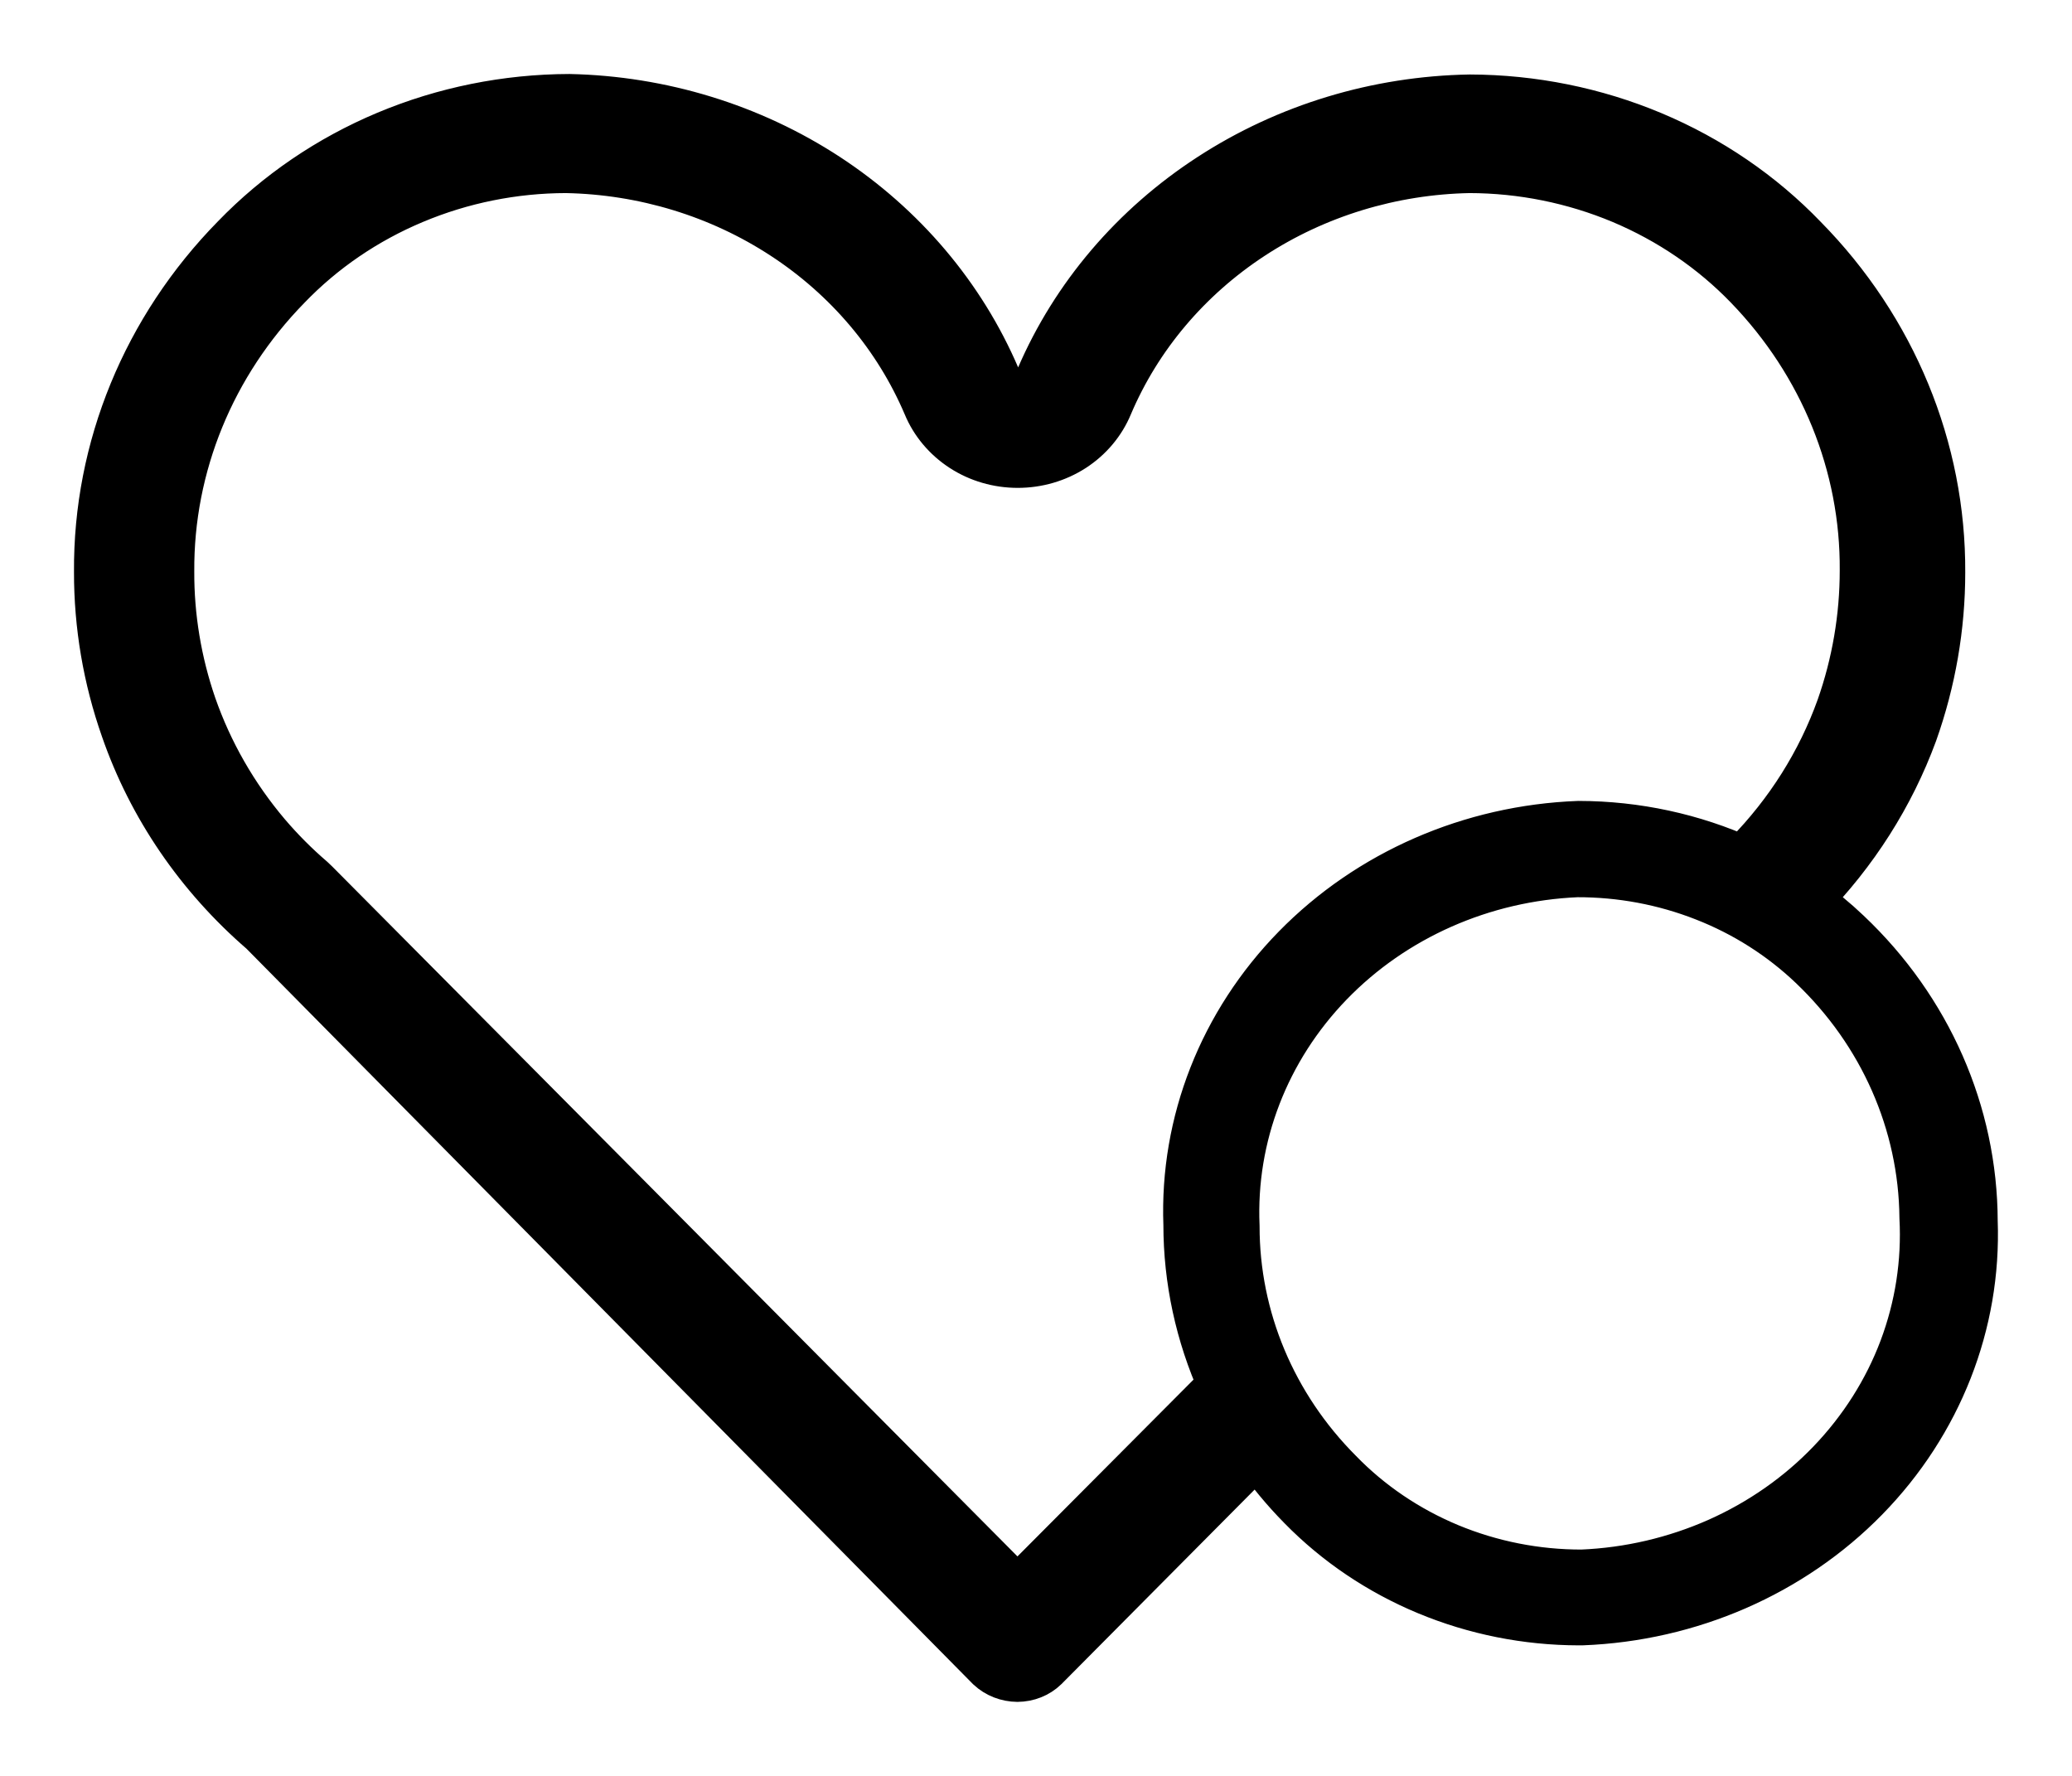
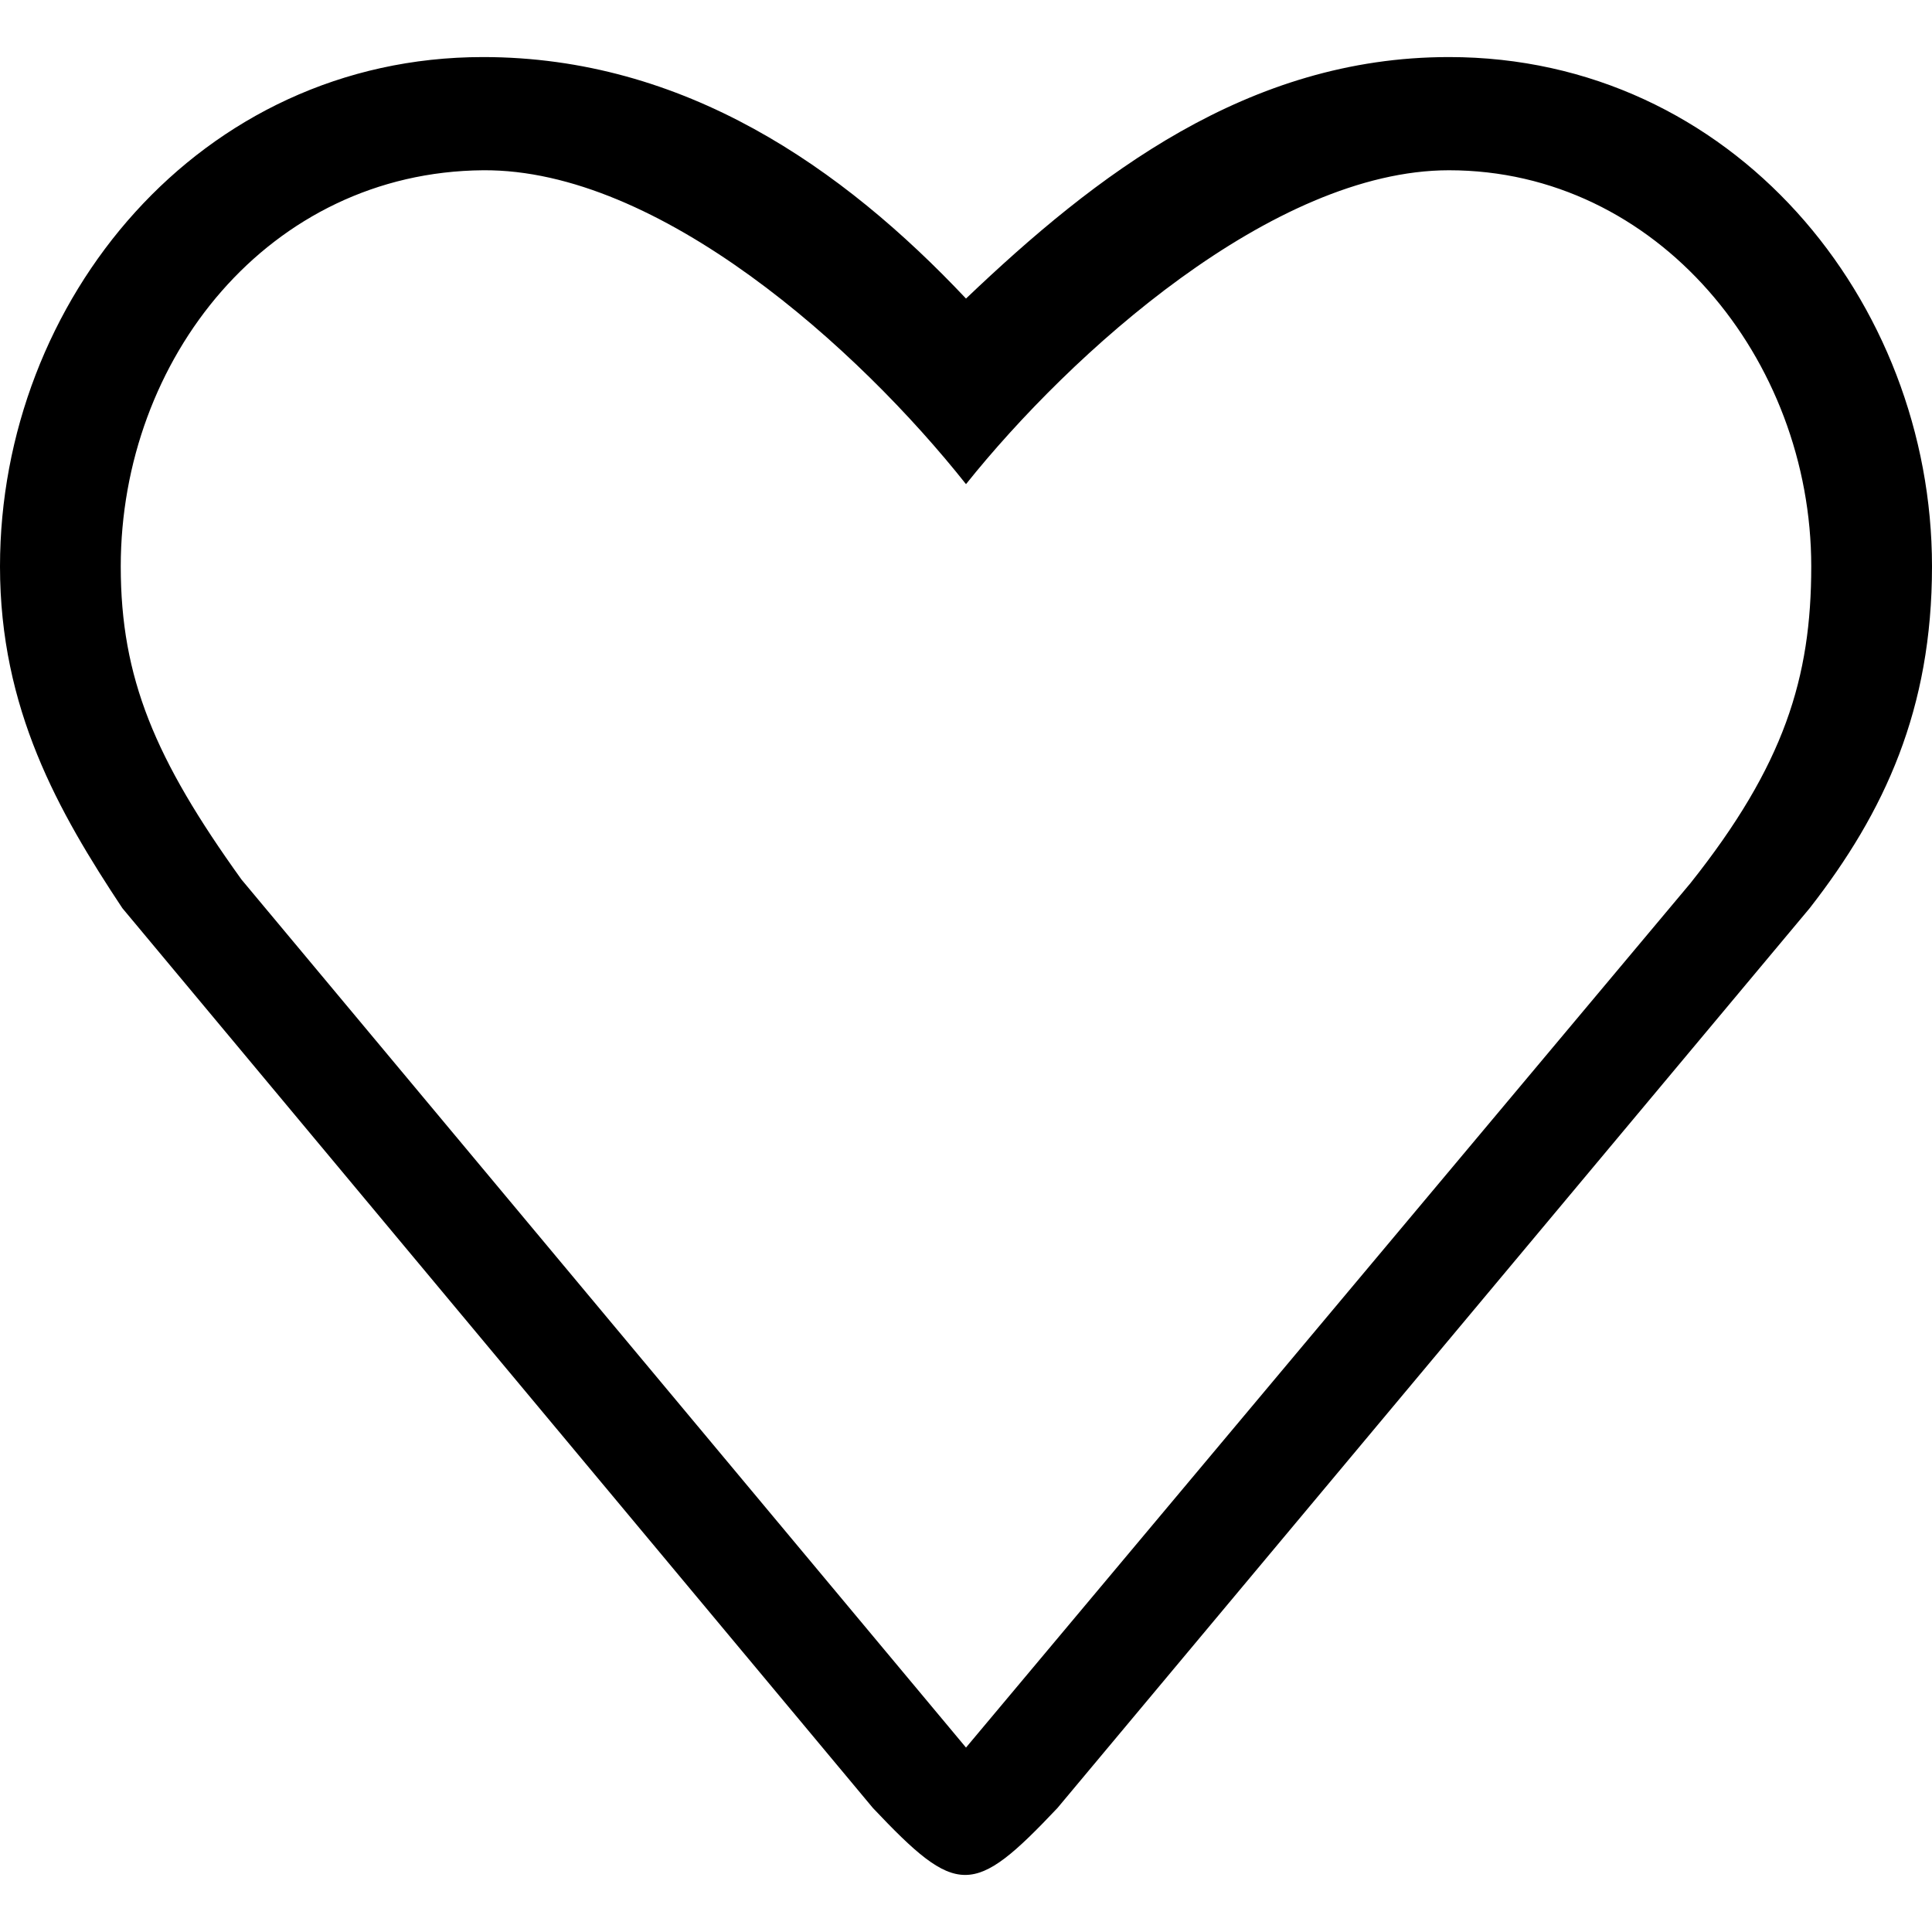
- <svg xmlns="http://www.w3.org/2000/svg" width="21" height="18" viewBox="0 0 21 18" fill="none">
-   <path d="M18.307 9.125C18.787 8.636 19.155 8.057 19.387 7.426C19.573 6.903 19.668 6.354 19.668 5.803C19.675 4.549 19.177 3.34 18.274 2.423C17.846 1.978 17.325 1.622 16.744 1.378C16.163 1.134 15.534 1.007 14.898 1.005C13.961 1.021 13.049 1.297 12.275 1.8C11.501 2.302 10.899 3.008 10.545 3.831C10.527 3.875 10.496 3.913 10.456 3.94C10.415 3.968 10.367 3.983 10.318 3.985C10.268 3.982 10.22 3.966 10.18 3.937C10.139 3.909 10.109 3.871 10.091 3.826C9.74 3.007 9.144 2.303 8.376 1.8C7.608 1.298 6.702 1.02 5.77 1C5.133 1.002 4.504 1.129 3.922 1.373C3.34 1.617 2.818 1.973 2.388 2.418C1.488 3.335 0.991 4.544 1 5.797C0.999 6.337 1.09 6.873 1.27 7.385C1.542 8.17 2.024 8.876 2.669 9.433L10.037 16.892C10.111 16.961 10.209 16.999 10.312 17C10.414 16.999 10.511 16.961 10.582 16.892L12.743 14.716C12.878 14.911 13.029 15.094 13.197 15.264C13.555 15.63 13.989 15.922 14.471 16.122C14.953 16.322 15.474 16.426 16 16.427H16.033C17.124 16.385 18.154 15.936 18.897 15.177C19.64 14.418 20.035 13.411 19.997 12.377C19.994 11.283 19.534 10.236 18.717 9.463C18.589 9.341 18.452 9.228 18.307 9.125ZM10.312 16.13L3.193 8.962L3.15 8.921C2.986 8.78 2.835 8.628 2.696 8.465C2.365 8.074 2.111 7.63 1.945 7.154C1.794 6.715 1.717 6.255 1.719 5.792C1.712 4.718 2.136 3.682 2.907 2.894C3.266 2.521 3.703 2.223 4.19 2.019C4.678 1.814 5.204 1.708 5.737 1.707C6.528 1.722 7.297 1.957 7.948 2.383C8.6 2.809 9.104 3.407 9.4 4.103C9.472 4.277 9.598 4.427 9.761 4.533C9.924 4.639 10.117 4.695 10.315 4.695C10.513 4.695 10.706 4.639 10.87 4.533C11.033 4.427 11.159 4.277 11.231 4.103C11.526 3.407 12.031 2.809 12.682 2.383C13.333 1.957 14.102 1.722 14.893 1.707C15.426 1.708 15.953 1.815 16.44 2.019C16.927 2.224 17.364 2.522 17.723 2.894C18.485 3.682 18.904 4.714 18.896 5.782C18.896 6.255 18.816 6.726 18.658 7.175C18.458 7.732 18.136 8.244 17.713 8.675V8.7L17.68 8.731C17.156 8.493 16.582 8.369 16 8.368C14.91 8.409 13.882 8.858 13.14 9.616C12.398 10.374 12.003 11.379 12.041 12.412C12.041 12.972 12.161 13.526 12.392 14.041L10.312 16.13ZM16.033 15.956C15.569 15.957 15.11 15.866 14.685 15.69C14.26 15.513 13.878 15.255 13.564 14.931C12.89 14.255 12.515 13.359 12.516 12.428C12.477 11.517 12.819 10.629 13.469 9.957C14.119 9.285 15.024 8.885 15.984 8.844C16.428 8.843 16.867 8.925 17.277 9.086C17.687 9.246 18.059 9.483 18.372 9.781C19.087 10.461 19.492 11.38 19.501 12.341C19.525 12.794 19.455 13.248 19.294 13.676C19.133 14.104 18.883 14.497 18.561 14.833C18.239 15.169 17.849 15.441 17.415 15.634C16.981 15.826 16.512 15.936 16.033 15.956Z" fill="black" stroke="black" stroke-width="0.5" stroke-miterlimit="10" />
+ <svg xmlns="http://www.w3.org/2000/svg" version="1.1" id="Capa_1" x="0px" y="0px" width="612px" height="612px" viewBox="0 0 612 612" style="enable-background:new 0 0 612 612;" xml:space="preserve">
+   <g>
+     <g id="_x31__39_">
+       <g>
+         <path fill="#000000" d="M459,18.075c-63.743,0-111.977,37.409-153,76.5c-39.091-41.482-89.256-76.5-153-76.5c-89.773,0-153,77.188-153,161.358     c0,45.154,18.494,77.686,38.747,108.228l237.781,285.077c26.699,28.248,31.729,28.248,58.427,0l238.316-285.077     C597.082,257.119,612,224.587,612,179.433C612,95.264,548.772,18.075,459,18.075z M535.5,279.744L306,553.575L76.5,278.615     c-27.444-38.154-38.25-63.896-38.25-99.182c0-65.752,46.952-124.944,114.75-125.499c55.769-0.459,118.977,56.495,153,99.431     c33.125-41.444,97.231-99.431,153-99.431c66,0,114.75,59.747,114.75,125.499C573.75,214.719,565.201,242.373,535.5,279.744z" />
+       </g>
+     </g>
+   </g>
+   <g>
+ </g>
+   <g>
+ </g>
+   <g>
+ </g>
+   <g>
+ </g>
+   <g>
+ </g>
+   <g>
+ </g>
+   <g>
+ </g>
+   <g>
+ </g>
+   <g>
+ </g>
+   <g>
+ </g>
+   <g>
+ </g>
+   <g>
+ </g>
+   <g>
+ </g>
+   <g>
+ </g>
+   <g>
+ </g>
</svg>
